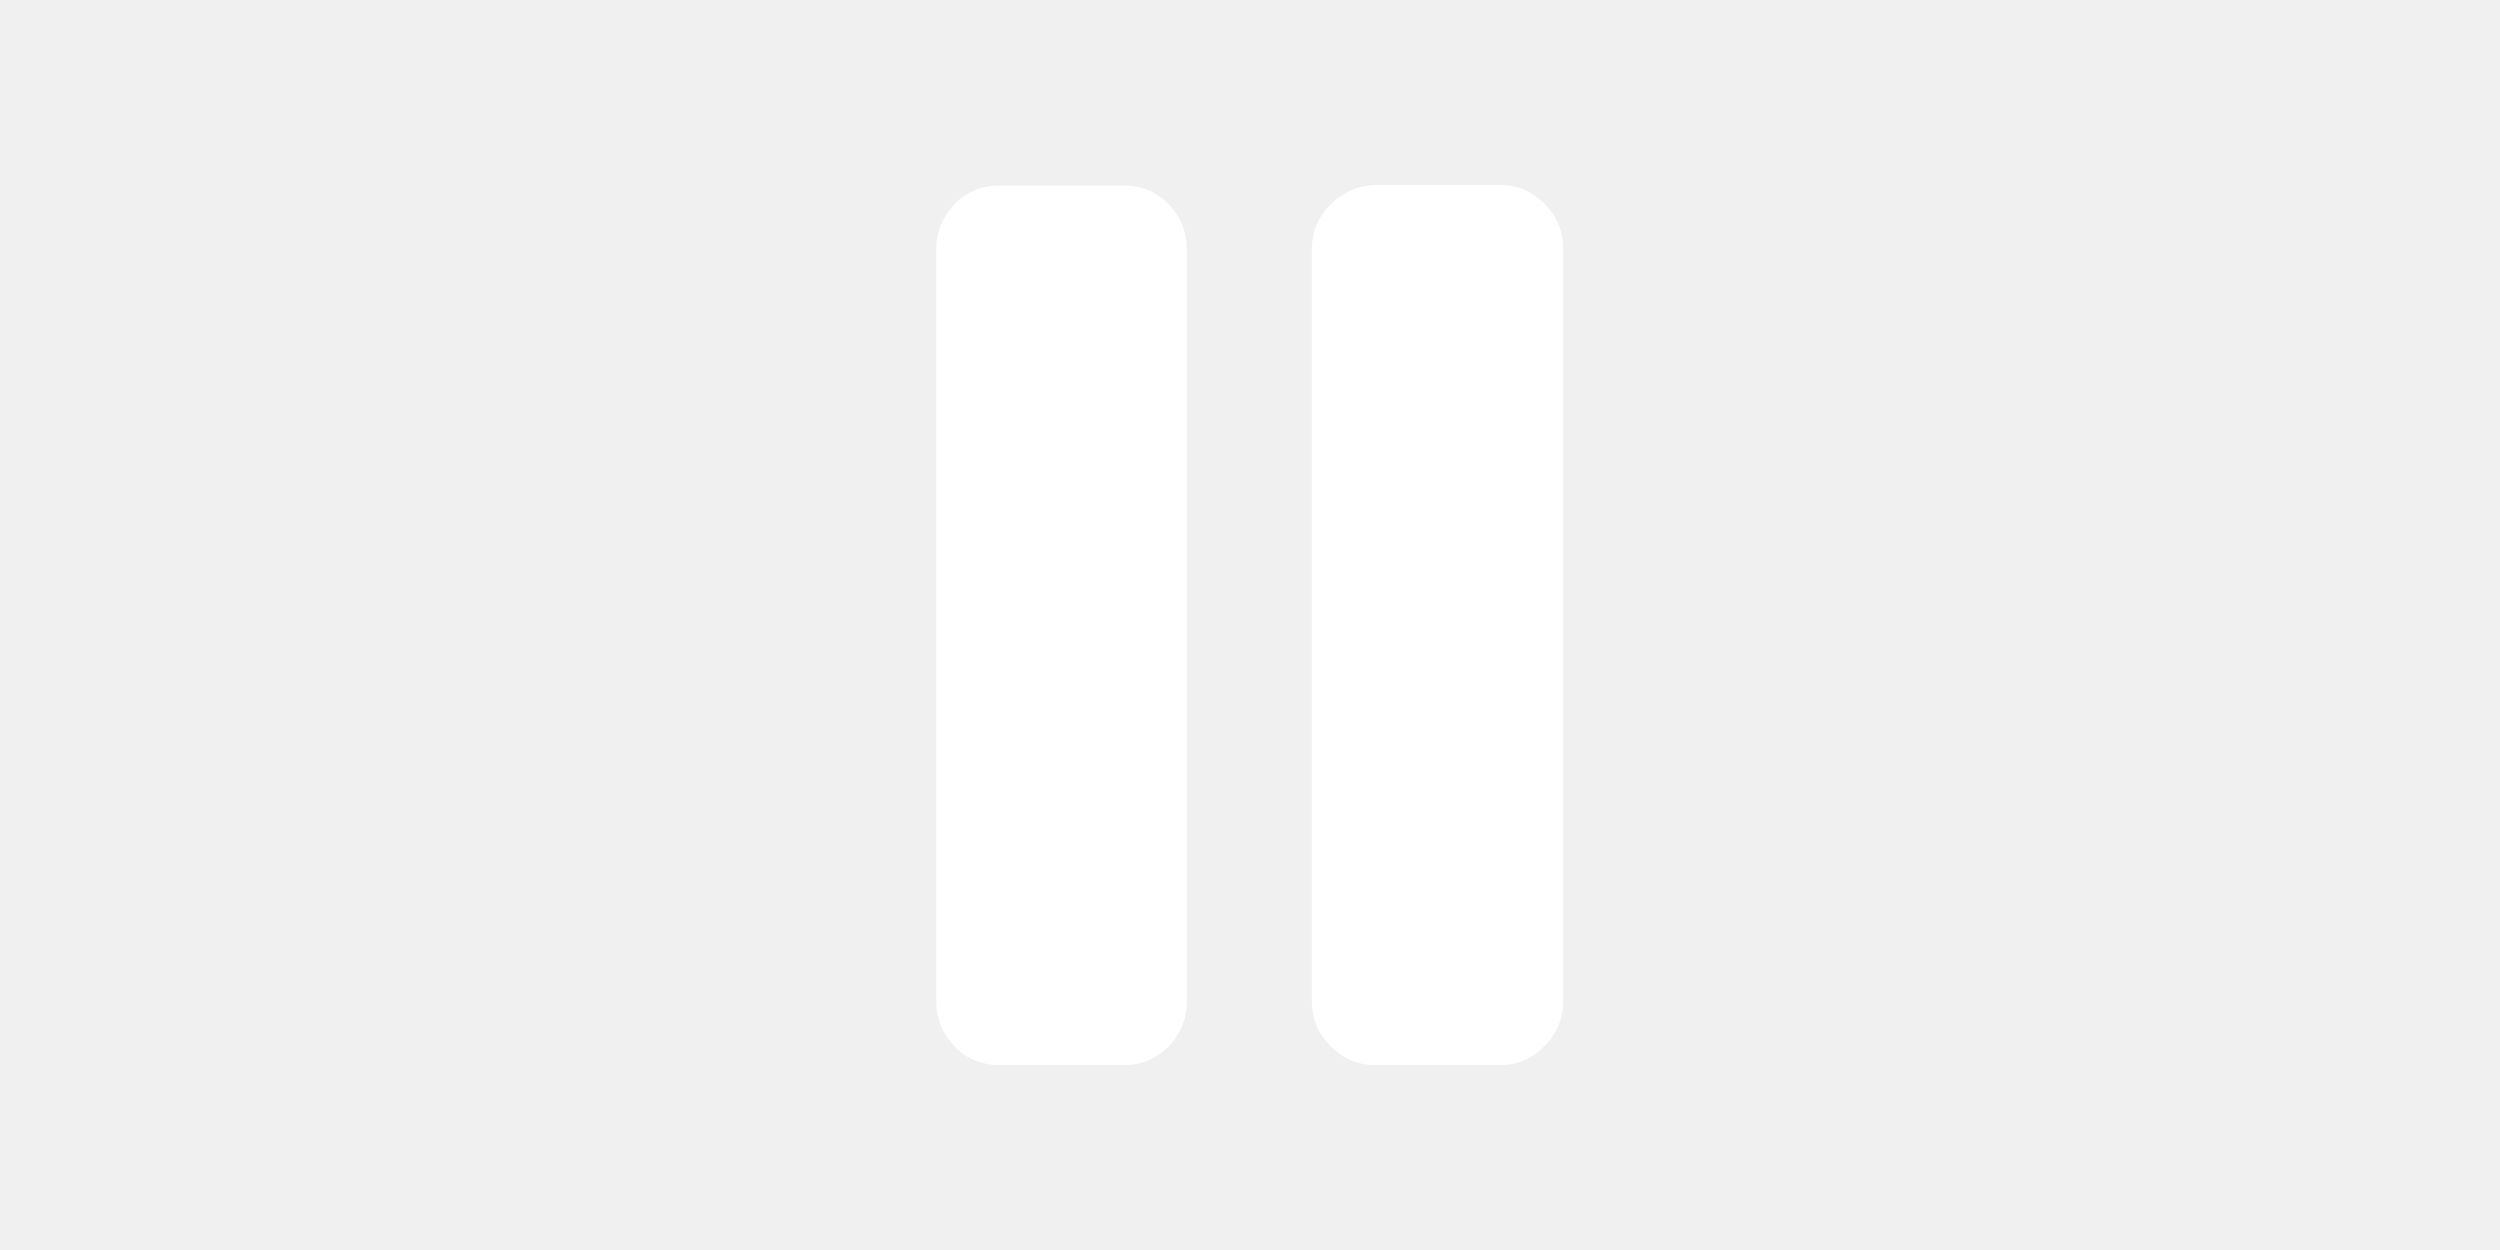
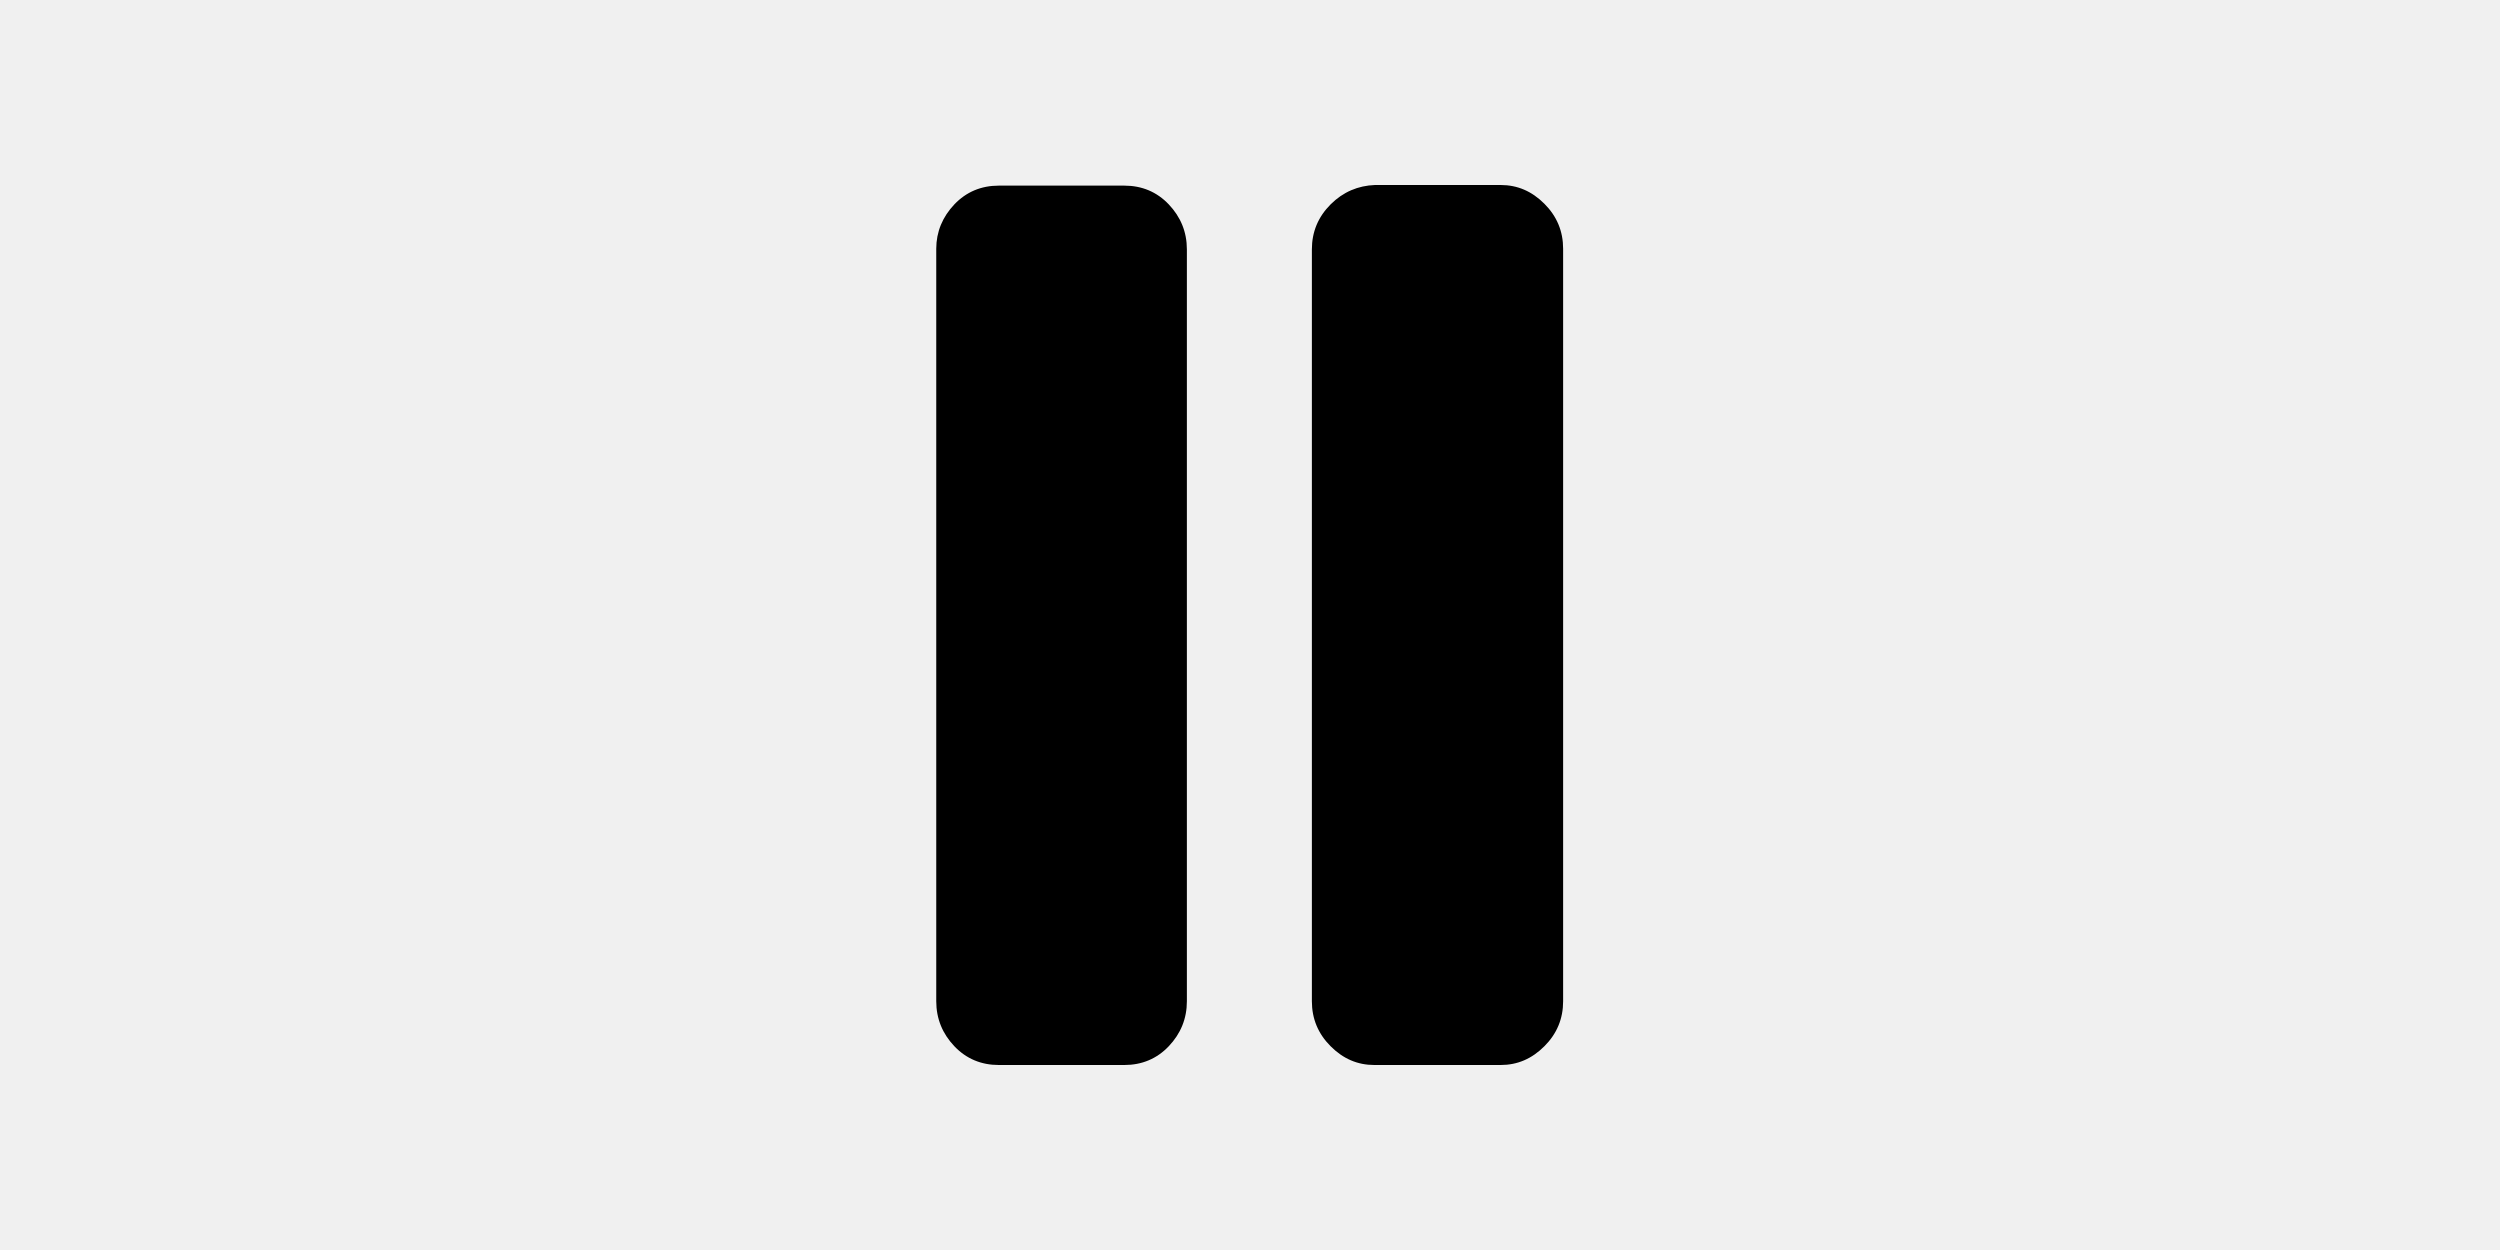
<svg xmlns="http://www.w3.org/2000/svg" version="1.1" x="0px" y="0px" viewBox="0 0 40 20" style="enable-background:new 0 0 40 20;" xml:space="preserve">
  <style type="text/css">
	.st0{display:none;}
	.st1{display:inline;}
	.st2{fill:#FFFFFF;}
</style>
  <g id="play" class="st0">
    <g class="st1">
-       <path class="st2" d="M25.78,10.77l-10.68,6.17c-0.3,0.17-0.6,0.17-0.9,0c-0.3-0.17-0.45-0.43-0.45-0.77V3.83    c0-0.35,0.15-0.6,0.45-0.77c0.3-0.17,0.6-0.17,0.9-0.01l10.68,6.18c0.3,0.17,0.46,0.43,0.46,0.77S26.09,10.6,25.78,10.77z" />
+       <path d="M25.78,10.77l-10.68,6.17c-0.3,0.17-0.6,0.17-0.9,0c-0.3-0.17-0.45-0.43-0.45-0.77V3.83c0-0.35,0.15-0.6,0.45-0.77    c0.3-0.17,0.6-0.17,0.9-0.01l10.68,6.18c0.3,0.17,0.46,0.43,0.46,0.77S26.09,10.6,25.78,10.77z" />
    </g>
  </g>
  <g id="pause">
    <g>
-       <path class="st2" d="M15.27,3.27c0.19-0.2,0.43-0.3,0.71-0.3h2.01c0.28,0,0.52,0.1,0.71,0.3s0.29,0.44,0.29,0.72v12.03    c0,0.28-0.1,0.52-0.29,0.72c-0.19,0.2-0.43,0.3-0.71,0.3h-2.01c-0.28,0-0.52-0.1-0.71-0.3c-0.19-0.2-0.29-0.44-0.29-0.72V3.98    C14.98,3.71,15.08,3.47,15.27,3.27z M21.29,3.27c-0.2,0.2-0.3,0.44-0.3,0.72v12.03c0,0.28,0.1,0.52,0.3,0.72    c0.2,0.2,0.43,0.3,0.7,0.3h2.02c0.27,0,0.5-0.1,0.7-0.3c0.2-0.2,0.3-0.44,0.3-0.72V3.98c0-0.28-0.1-0.52-0.3-0.72    c-0.2-0.2-0.43-0.3-0.7-0.3H22C21.73,2.97,21.49,3.07,21.29,3.27z" />
+       <path d="M15.27,3.27c0.19-0.2,0.43-0.3,0.71-0.3h2.01c0.28,0,0.52,0.1,0.71,0.3s0.29,0.44,0.29,0.72v12.03    c0,0.28-0.1,0.52-0.29,0.72c-0.19,0.2-0.43,0.3-0.71,0.3h-2.01c-0.28,0-0.52-0.1-0.71-0.3c-0.19-0.2-0.29-0.44-0.29-0.72V3.98    C14.98,3.71,15.08,3.47,15.27,3.27z M21.29,3.27c-0.2,0.2-0.3,0.44-0.3,0.72v12.03c0,0.28,0.1,0.52,0.3,0.72    c0.2,0.2,0.43,0.3,0.7,0.3h2.02c0.27,0,0.5-0.1,0.7-0.3c0.2-0.2,0.3-0.44,0.3-0.72V3.98c0-0.28-0.1-0.52-0.3-0.72    c-0.2-0.2-0.43-0.3-0.7-0.3H22C21.73,2.97,21.49,3.07,21.29,3.27z" />
    </g>
  </g>
  <g id="prev" class="st0">
    <g class="st1">
      <path class="st2" d="M20.95,3.93c0-0.28-0.09-0.51-0.28-0.69c-0.19-0.17-0.41-0.27-0.66-0.28c-0.25-0.01-0.48,0.08-0.68,0.27    l-6.05,5.84V3.76c0-0.13-0.05-0.25-0.14-0.35s-0.21-0.15-0.34-0.15h-0.96c-0.13,0-0.25,0.05-0.34,0.15s-0.14,0.21-0.14,0.35v12.48    c0,0.13,0.05,0.25,0.14,0.35s0.21,0.15,0.34,0.15h0.96c0.13,0,0.25-0.05,0.34-0.15s0.14-0.21,0.14-0.35v-5.32l6.05,5.84    c0.2,0.2,0.43,0.29,0.68,0.27c0.25-0.01,0.48-0.11,0.66-0.28c0.19-0.17,0.28-0.4,0.28-0.69v-5.15l6.07,5.84    c0.2,0.2,0.43,0.29,0.68,0.27c0.25-0.01,0.48-0.11,0.66-0.28c0.19-0.17,0.28-0.4,0.28-0.69V3.93c0-0.28-0.09-0.51-0.28-0.69    s-0.41-0.27-0.66-0.28c-0.25-0.01-0.48,0.08-0.68,0.27l-6.07,5.84V3.93z" />
    </g>
  </g>
  <g id="next" class="st0">
    <g class="st1">
      <path class="st2" d="M19.05,9.08l-6.07-5.84c-0.2-0.2-0.43-0.29-0.68-0.27c-0.25,0.01-0.48,0.11-0.66,0.28    c-0.19,0.17-0.28,0.4-0.28,0.69v12.13c0,0.28,0.09,0.51,0.28,0.69c0.19,0.17,0.41,0.27,0.66,0.28c0.25,0.01,0.48-0.08,0.68-0.27    l6.07-5.84v5.15c0,0.28,0.09,0.51,0.28,0.69c0.19,0.17,0.41,0.27,0.66,0.28c0.25,0.01,0.48-0.08,0.68-0.27l6.05-5.84v5.32    c0,0.13,0.05,0.25,0.14,0.35c0.09,0.1,0.21,0.15,0.34,0.15h0.96c0.13,0,0.25-0.05,0.34-0.15s0.14-0.21,0.14-0.35V3.76    c0-0.13-0.05-0.25-0.14-0.35s-0.21-0.15-0.34-0.15h-0.96c-0.13,0-0.25,0.05-0.34,0.15c-0.09,0.1-0.14,0.21-0.14,0.35v5.32    l-6.05-5.84c-0.2-0.2-0.43-0.29-0.68-0.27c-0.25,0.01-0.48,0.11-0.66,0.28c-0.19,0.17-0.28,0.4-0.28,0.69V9.08z" />
    </g>
  </g>
  <g id="Layer_5" class="st0">
    <g class="st1">
      <path class="st2" d="M38.38,0.75c0.41,0,0.75,0.34,0.75,0.75v16.87c0,0.41-0.34,0.75-0.75,0.75H1.5c-0.41,0-0.75-0.34-0.75-0.75    V1.5c0-0.41,0.34-0.75,0.75-0.75H38.38 M38.38,0H1.5C0.67,0,0,0.67,0,1.5v16.87c0,0.83,0.67,1.5,1.5,1.5h36.88    c0.83,0,1.5-0.67,1.5-1.5V1.5C39.88,0.67,39.21,0,38.38,0L38.38,0z" />
    </g>
  </g>
</svg>
